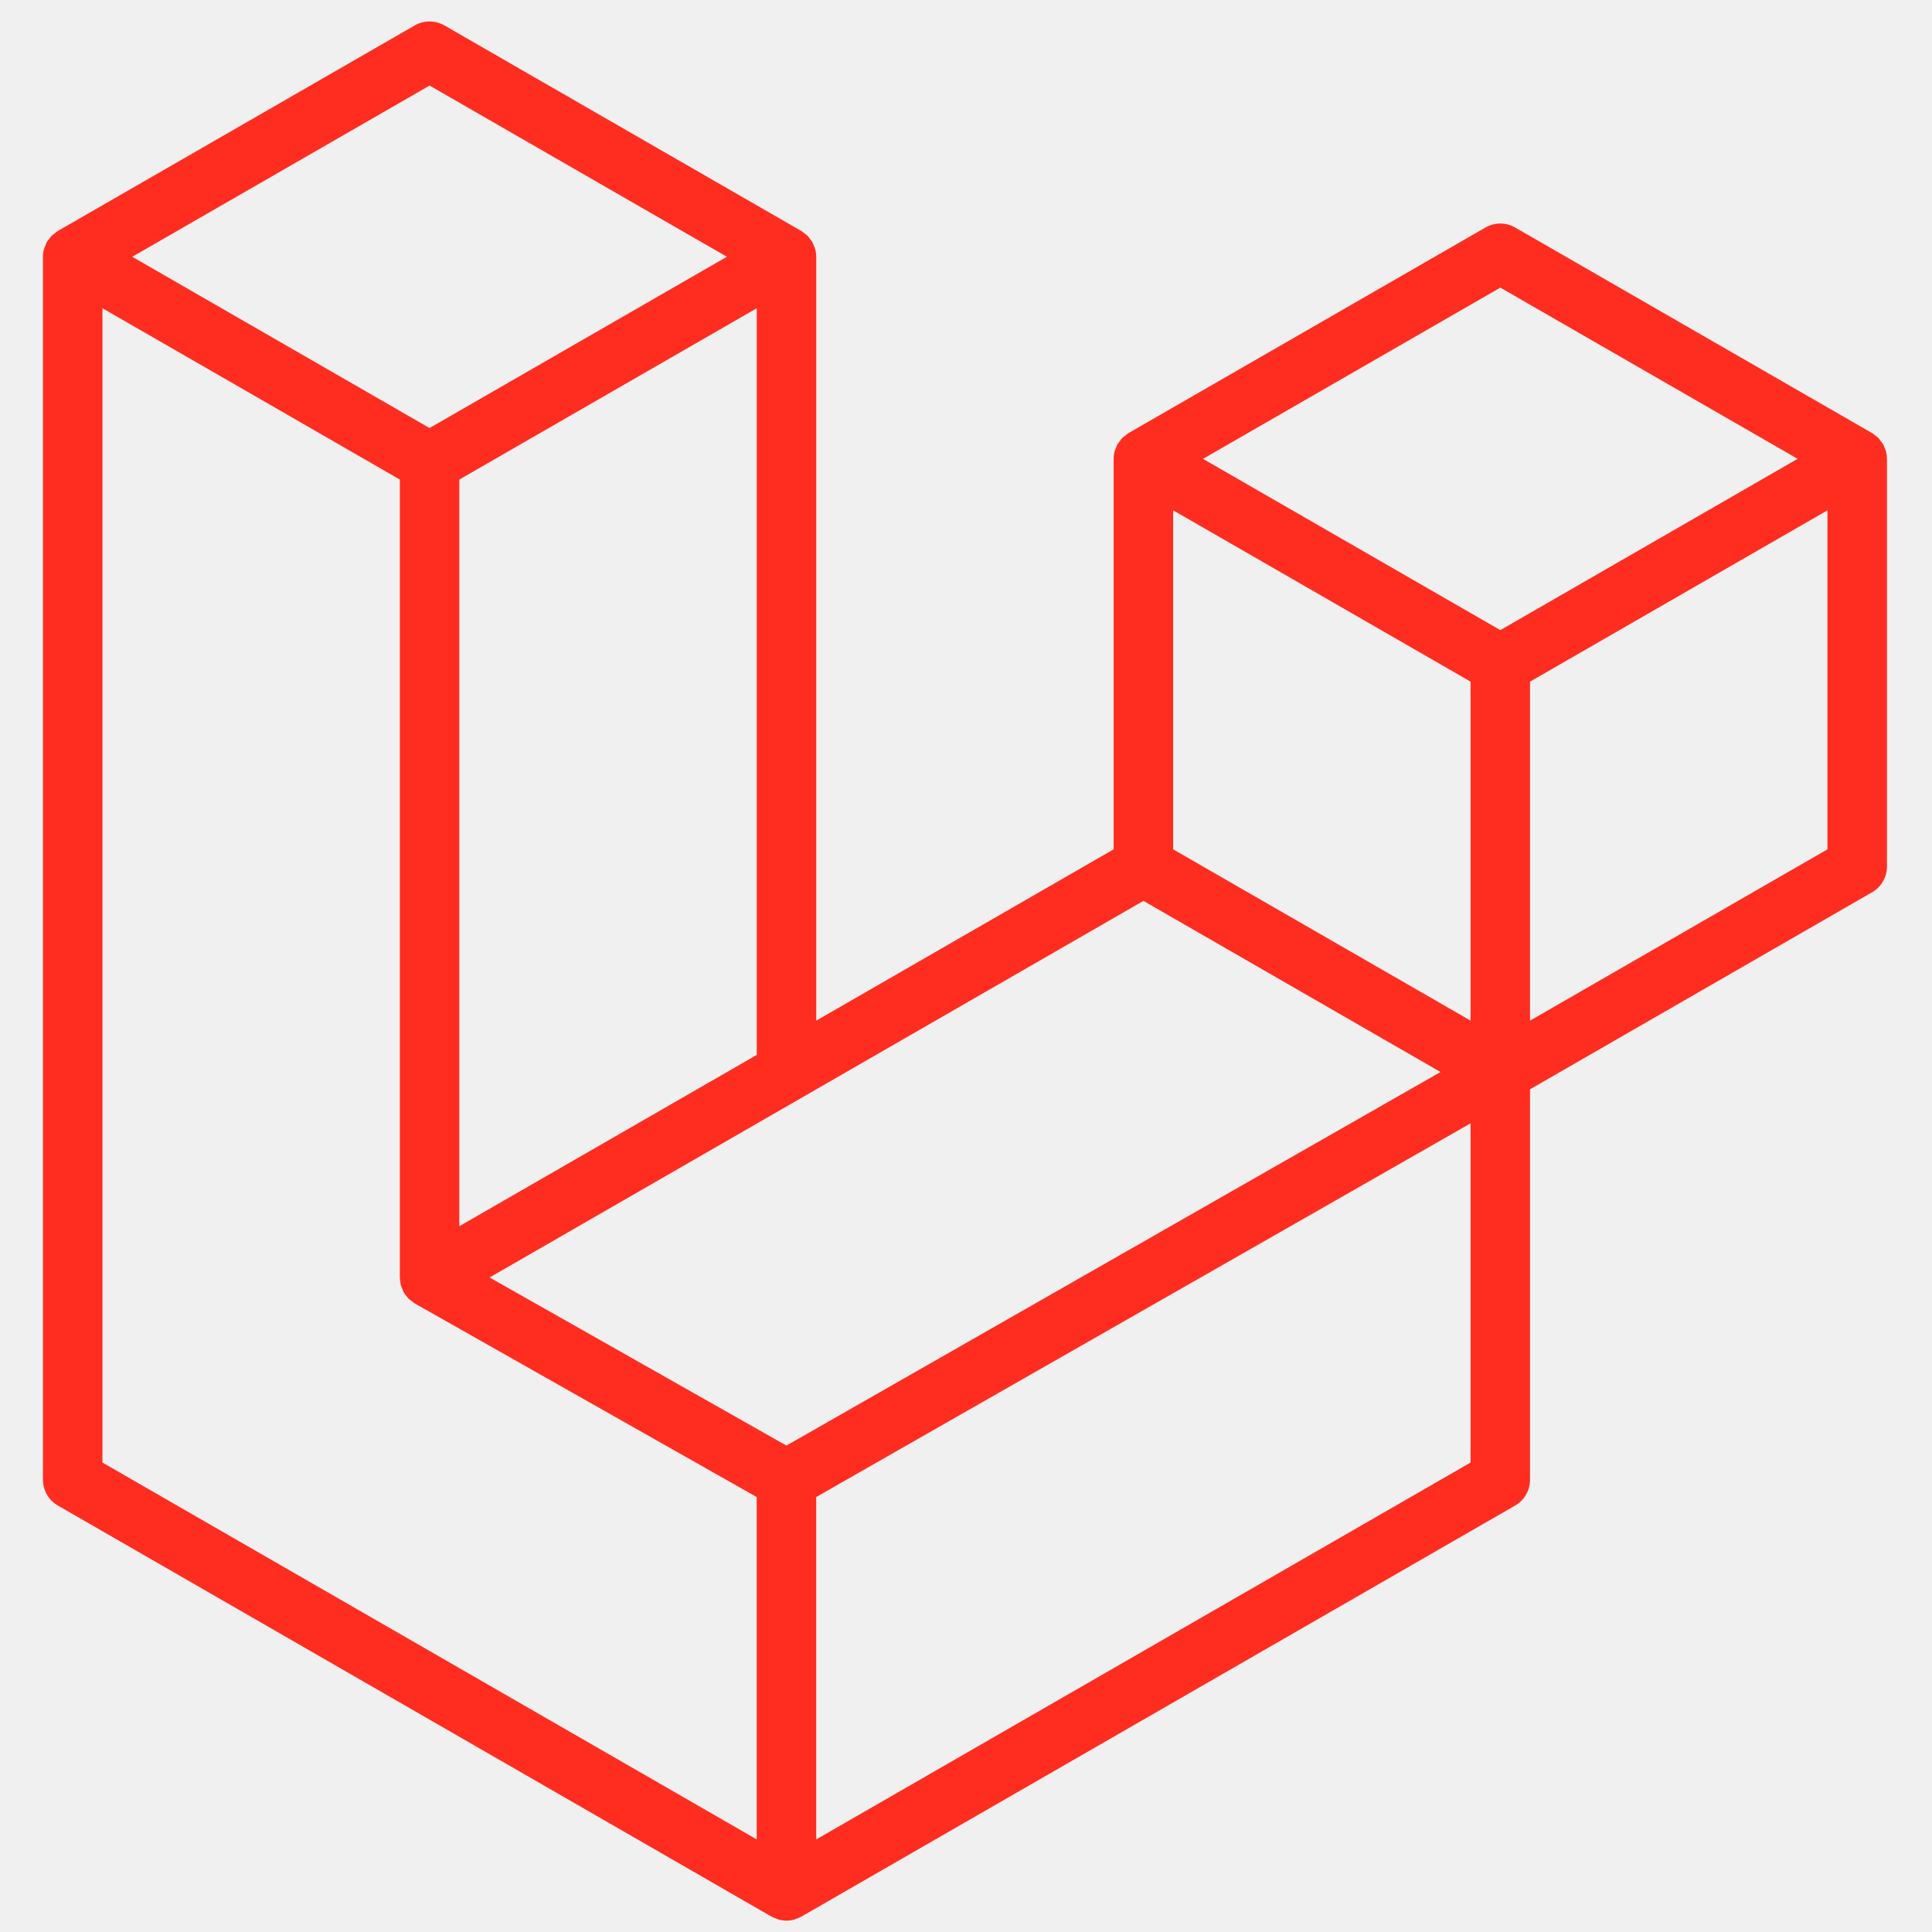
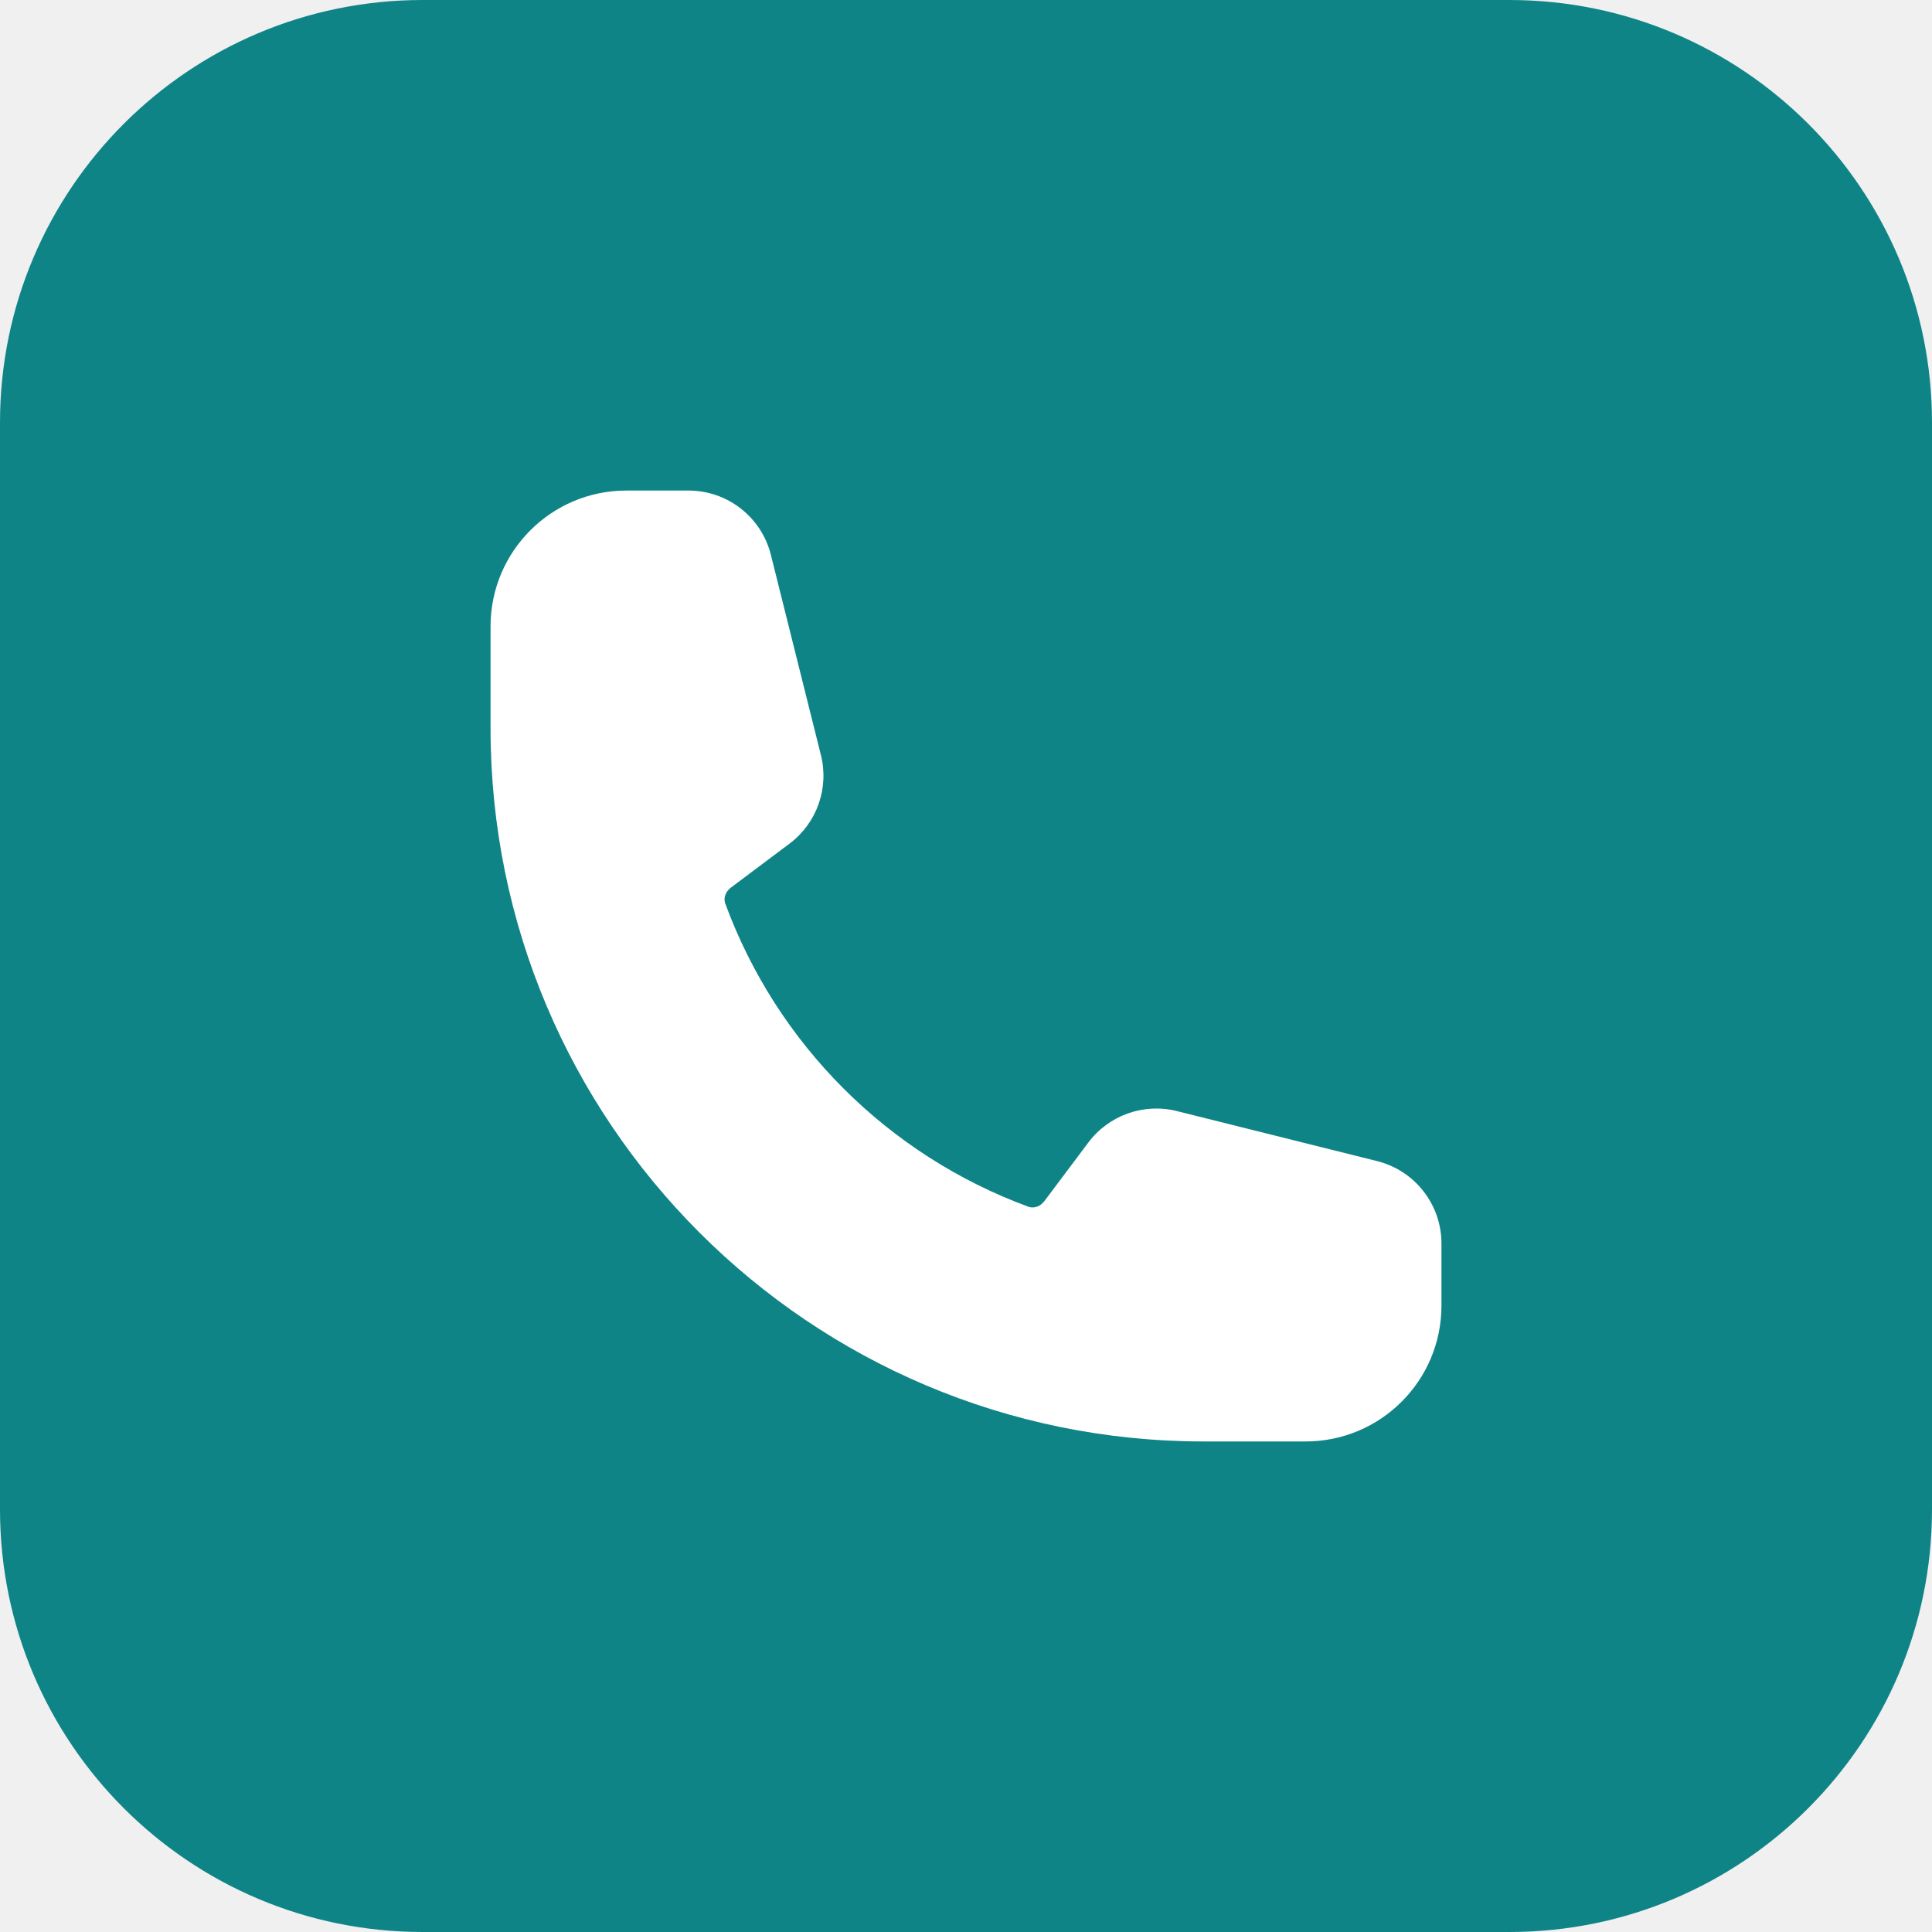
- <svg xmlns="http://www.w3.org/2000/svg" width="166" height="166" viewBox="0 0 166 166" fill="none">
-   <path fill-rule="evenodd" clip-rule="evenodd" d="M162.041 38.759C162.099 38.977 162.129 39.201 162.13 39.426V74.452C162.13 74.902 162.011 75.344 161.786 75.733C161.561 76.122 161.237 76.444 160.847 76.668L131.462 93.594V127.141C131.462 128.054 130.977 128.897 130.186 129.357L68.847 164.683C68.707 164.763 68.554 164.814 68.401 164.868C68.343 164.887 68.289 164.922 68.228 164.938C67.8 165.051 67.349 165.051 66.92 164.938C66.85 164.919 66.786 164.881 66.719 164.855C66.579 164.804 66.432 164.76 66.298 164.683L4.972 129.357C4.583 129.133 4.259 128.81 4.034 128.421C3.808 128.032 3.69 127.591 3.689 127.141L3.689 22.063C3.689 21.834 3.721 21.61 3.779 21.393C3.798 21.32 3.843 21.253 3.868 21.179C3.916 21.045 3.961 20.908 4.031 20.783C4.079 20.7 4.149 20.633 4.206 20.557C4.28 20.454 4.347 20.349 4.433 20.26C4.506 20.186 4.602 20.132 4.685 20.068C4.778 19.992 4.861 19.909 4.966 19.848L35.633 2.185C36.022 1.961 36.462 1.844 36.91 1.844C37.358 1.844 37.798 1.961 38.186 2.185L68.851 19.848H68.857C68.959 19.912 69.045 19.992 69.138 20.065C69.221 20.129 69.313 20.186 69.387 20.257C69.476 20.349 69.54 20.454 69.616 20.557C69.671 20.633 69.744 20.7 69.789 20.783C69.862 20.911 69.904 21.045 69.955 21.179C69.98 21.253 70.025 21.32 70.044 21.396C70.103 21.614 70.133 21.838 70.133 22.063V87.694L95.686 72.974V39.423C95.686 39.2 95.718 38.973 95.775 38.759C95.798 38.683 95.839 38.615 95.865 38.542C95.916 38.408 95.96 38.271 96.031 38.146C96.079 38.063 96.149 37.996 96.203 37.92C96.279 37.818 96.343 37.712 96.433 37.623C96.506 37.549 96.599 37.495 96.681 37.431C96.777 37.355 96.86 37.272 96.962 37.211L127.633 19.548C128.021 19.324 128.461 19.206 128.91 19.206C129.358 19.206 129.798 19.324 130.186 19.548L160.85 37.211C160.959 37.275 161.042 37.355 161.137 37.428C161.217 37.492 161.31 37.549 161.383 37.62C161.473 37.712 161.536 37.818 161.613 37.92C161.67 37.996 161.741 38.063 161.785 38.146C161.859 38.271 161.9 38.408 161.951 38.542C161.98 38.615 162.021 38.683 162.041 38.759ZM157.018 72.974V43.848L146.287 50.028L131.462 58.568V87.694L157.021 72.974H157.018ZM126.354 125.663V96.518L111.771 104.85L70.13 128.626V158.046L126.354 125.663ZM8.801 26.485V125.663L65.018 158.043V128.629L35.649 112L35.64 111.994L35.627 111.988C35.528 111.93 35.445 111.847 35.353 111.777C35.273 111.713 35.18 111.662 35.11 111.592L35.104 111.582C35.021 111.502 34.963 111.403 34.893 111.314C34.829 111.228 34.753 111.154 34.702 111.065L34.699 111.055C34.641 110.96 34.606 110.845 34.565 110.736C34.523 110.64 34.469 110.551 34.443 110.449C34.411 110.328 34.405 110.197 34.392 110.072C34.379 109.976 34.354 109.881 34.354 109.785V109.778V41.205L19.532 32.662L8.801 26.485ZM36.913 7.35L11.364 22.063L36.907 36.777L62.453 22.06L36.907 7.35H36.913ZM50.2 99.174L65.022 90.637V26.485L54.291 32.665L39.466 41.205V105.357L50.2 99.174ZM128.91 24.713L103.363 39.426L128.91 54.14L154.453 39.423L128.91 24.713ZM126.354 58.568L111.529 50.028L100.798 43.848V72.974L115.619 81.511L126.354 87.694V58.568ZM67.571 124.205L105.042 102.803L123.772 92.109L98.245 77.405L68.854 94.334L42.066 109.762L67.571 124.205Z" fill="#FF2D20" />
+ <svg xmlns="http://www.w3.org/2000/svg" viewBox="0 0 512 512">
+   <rect width="512" height="512" rx="112" fill="#0f8487" />
+   <g transform="translate(112 112) scale(12)" fill="#ffffff">
+     <path fill-rule="evenodd" clip-rule="evenodd" d="M1.5 4.5a3 3 0 0 1 3-3h1.372c.86 0 1.61.586 1.819 1.42l1.105 4.423a1.875 1.875 0 0 1-.694 1.955l-1.293.97c-.135.101-.164.249-.126.352a11.285 11.285 0 0 0 6.697 6.697c.103.038.25.009.352-.126l.97-1.293a1.875 1.875 0 0 1 1.955-.694l4.423 1.105c.834.209 1.42.959 1.42 1.82V19.5a3 3 0 0 1-3 3h-2.25C8.552 22.5 1.5 15.448 1.5 6.75V4.5Z" />
+   </g>
</svg>
